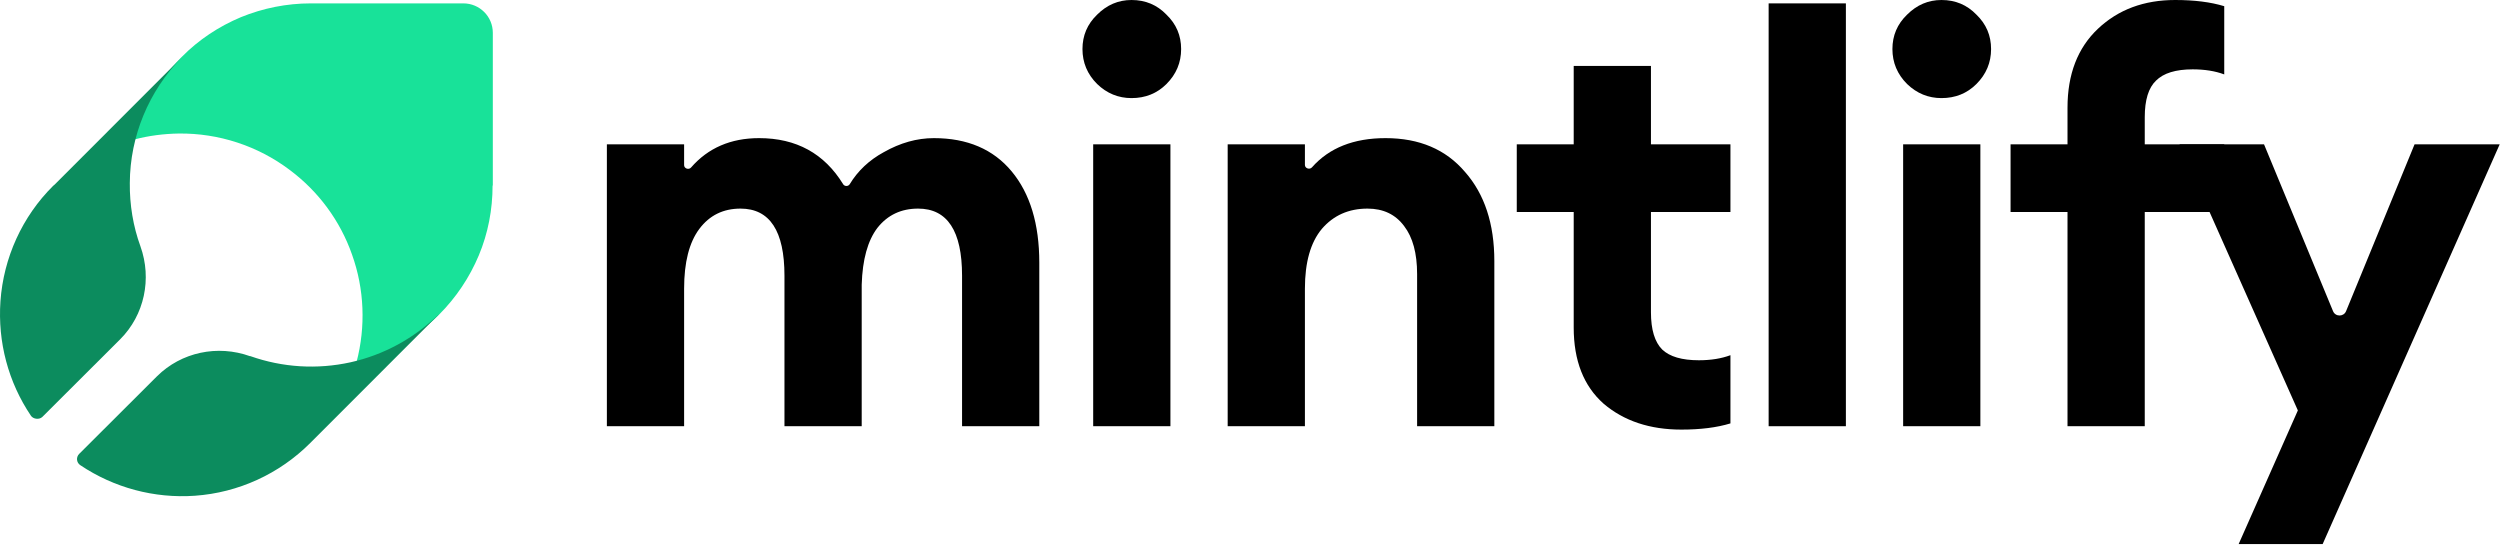
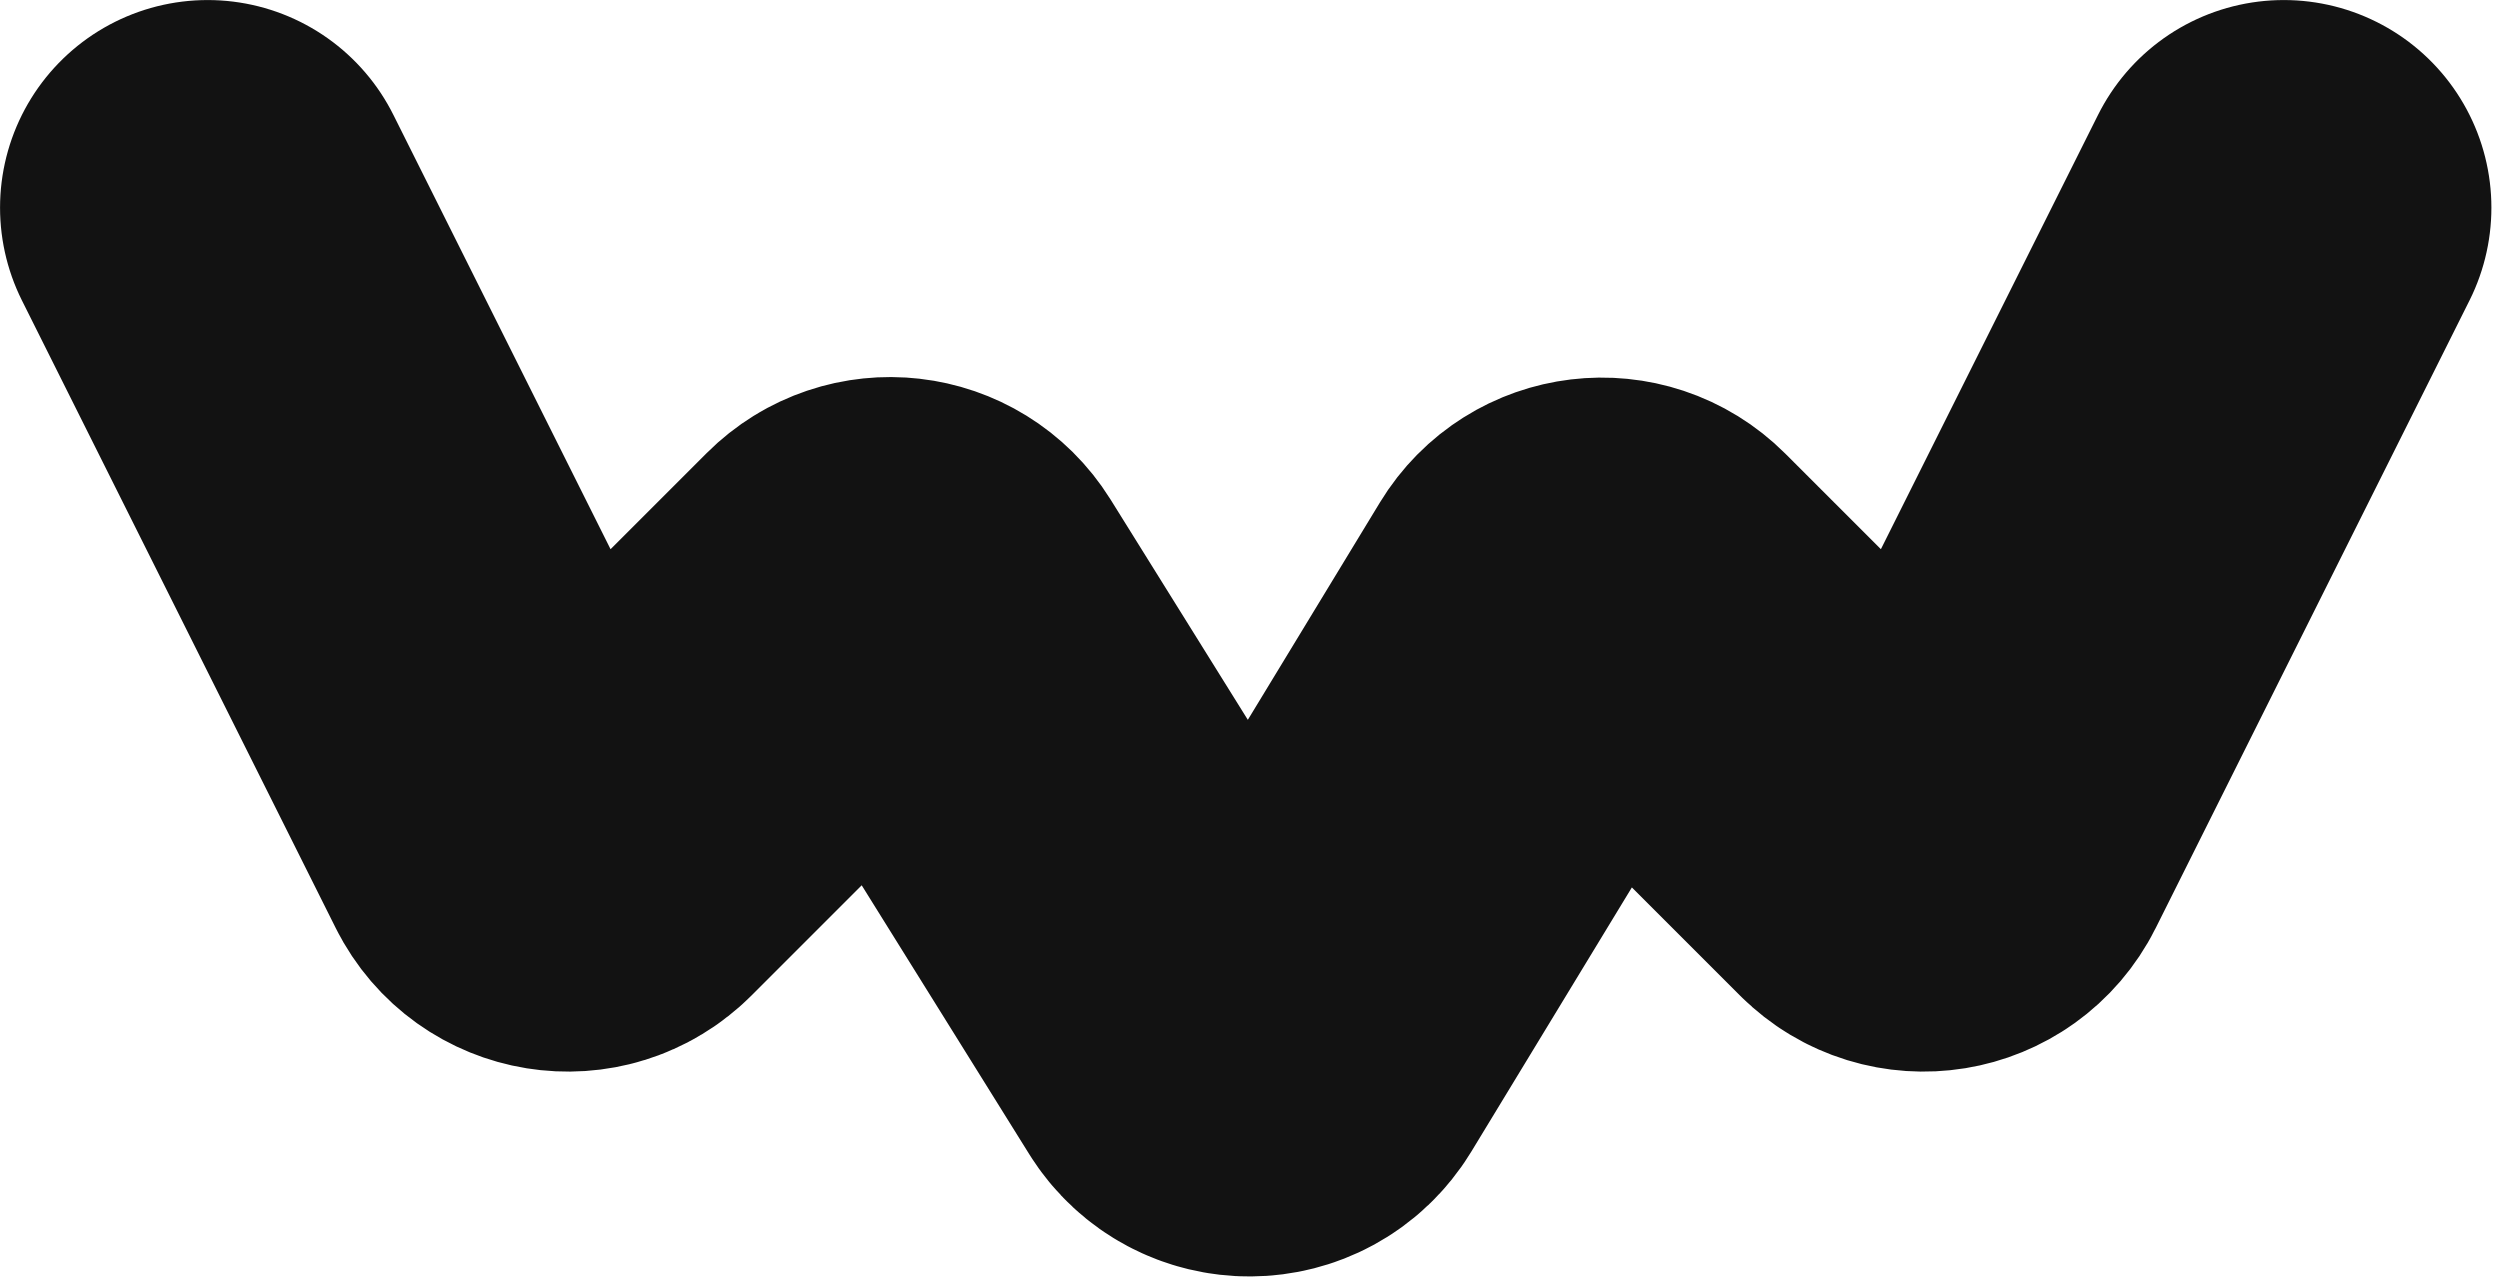
- <svg xmlns="http://www.w3.org/2000/svg" width="1682" height="367" viewBox="0 0 1682 367" fill="none">
-   <path d="M1562.69 366.037H1506.17L1546 276.14L1466.34 97.105H1523.24L1569.66 209.337C1571.28 213.26 1576.84 213.253 1578.45 209.325L1624.52 97.105H1681.79L1562.69 366.037Z" fill="black" />
-   <path d="M1391.02 286.761V142.622H1352.71V97.104H1391.02V72.449C1391.02 49.943 1397.85 32.242 1411.5 19.345C1425.16 6.448 1442.48 0 1463.47 0C1476.37 0 1487.37 1.391 1496.47 4.172V50.069C1490.4 47.793 1483.32 46.656 1475.23 46.656C1463.85 46.656 1455.63 49.184 1450.57 54.242C1445.51 59.046 1442.99 67.265 1442.99 78.897V97.104H1496.47V142.622H1442.99V286.761H1391.02Z" fill="black" />
-   <path d="M1306.22 66.001C1297.37 66.001 1289.66 62.84 1283.08 56.518C1276.51 49.943 1273.22 42.104 1273.22 33C1273.22 23.897 1276.51 16.184 1283.08 9.862C1289.66 3.287 1297.37 0 1306.22 0C1315.58 0 1323.42 3.287 1329.74 9.862C1336.31 16.184 1339.6 23.897 1339.6 33C1339.6 42.104 1336.31 49.943 1329.74 56.518C1323.42 62.84 1315.58 66.001 1306.22 66.001ZM1280.43 286.761V97.104H1332.39V286.761H1280.43Z" fill="black" />
-   <path d="M1189.94 286.761V2.276H1241.91V286.761H1189.94Z" fill="black" />
-   <path d="M1131.24 289.037C1110 289.037 1092.55 283.221 1078.89 271.588C1065.49 259.703 1058.79 242.634 1058.79 220.381V142.622H1020.48V97.104H1058.79V44.38H1110.76V97.104H1164.24V142.622H1110.76V210.14C1110.76 221.772 1113.29 230.117 1118.34 235.174C1123.4 239.979 1131.62 242.381 1143 242.381C1151.09 242.381 1158.17 241.243 1164.24 238.967V284.864C1155.14 287.646 1144.14 289.037 1131.24 289.037Z" fill="black" />
-   <path d="M825.979 286.761V97.104H877.945V110.967C877.945 113.311 881.135 114.347 882.688 112.591C894.273 99.485 910.773 92.932 932.187 92.932C954.946 92.932 972.774 100.518 985.67 115.691C998.82 130.61 1005.39 150.587 1005.39 175.622V286.761H953.429V184.346C953.429 170.438 950.521 159.691 944.704 152.105C938.888 144.265 930.67 140.346 920.049 140.346C907.405 140.346 897.164 144.898 889.325 154.001C881.738 163.105 877.945 176.507 877.945 194.208V286.761H825.979Z" fill="black" />
-   <path d="M761.286 66.001C752.436 66.001 744.723 62.84 738.148 56.518C731.574 49.943 728.286 42.104 728.286 33C728.286 23.897 731.574 16.184 738.148 9.862C744.723 3.287 752.436 0 761.286 0C770.643 0 778.482 3.287 784.804 9.862C791.379 16.184 794.666 23.897 794.666 33C794.666 42.104 791.379 49.943 784.804 56.518C778.482 62.84 770.643 66.001 761.286 66.001ZM735.493 286.761V97.104H787.459V286.761H735.493Z" fill="black" />
-   <path d="M647.273 286.761V185.484C647.273 155.392 637.411 140.346 617.686 140.346C606.307 140.346 597.204 144.645 590.376 153.243C583.801 161.84 580.261 174.61 579.755 191.553V286.761H527.789V185.484C527.789 155.392 517.927 140.346 498.203 140.346C486.571 140.346 477.341 144.898 470.513 154.001C463.685 163.105 460.272 176.507 460.272 194.208V286.761H408.306V97.104H460.272V111.103C460.272 113.435 463.407 114.462 464.939 112.704C476.419 99.522 491.68 92.932 510.72 92.932C535.742 92.932 554.588 103.262 567.259 123.923C568.258 125.553 570.718 125.527 571.712 123.894C577.189 114.891 584.802 107.731 594.548 102.415C605.675 96.093 616.928 92.932 628.307 92.932C650.813 92.932 668.261 100.392 680.652 115.311C693.043 130.231 699.239 150.714 699.239 176.76V286.761H647.273Z" fill="black" />
-   <path d="M331.569 124.833V22.09C331.569 11.065 322.625 2.276 311.764 2.276H209.069C192.938 2.276 176.967 5.472 162.113 11.544C147.26 17.775 133.685 26.724 122.345 38.228L121.546 39.027C106.533 54.207 95.833 73.062 90.402 93.834C100.145 91.277 110.206 89.999 120.268 89.839C147.1 89.52 173.453 98.148 194.855 114.287C214.18 128.668 228.873 148.481 236.859 171.331C245.164 194.5 246.122 219.746 239.893 243.554C260.496 238.122 279.503 227.416 294.675 212.396L295.474 211.597C306.813 200.252 315.917 186.67 322.145 171.81C328.374 156.95 331.409 140.971 331.409 124.833H331.569Z" fill="#18E299" />
-   <path d="M87.337 123.098C87.496 91.579 100.066 61.334 122.182 38.73L36.739 124.212C36.421 124.531 36.102 124.69 35.784 125.008C14.941 145.702 2.371 173.4 0.303 202.69C-1.607 230.07 5.553 257.131 20.828 279.736C22.285 281.892 26.238 282.601 28.466 280.532L80.813 228.319C97.202 211.923 102.293 187.568 94.497 165.759C89.564 152.229 87.178 137.743 87.337 123.098Z" fill="#0C8C5E" />
-   <path d="M294.976 211.605C278.587 227.683 258.062 238.826 235.786 243.761C213.351 248.695 190.121 247.263 168.482 239.622C168.482 239.622 168.323 239.622 168.164 239.622C146.365 231.822 122.022 236.916 105.633 253.153L53.285 305.365C51.057 307.594 51.376 311.255 54.081 313.006C76.674 328.128 103.724 335.451 131.091 333.541C160.368 331.471 187.894 318.896 208.737 298.043L209.533 297.247L294.976 211.764V211.605Z" fill="#0C8C5E" />
+ <svg xmlns="http://www.w3.org/2000/svg" width="289" height="148" viewBox="0 0 289 148" fill="none">
+   <path d="M24.005 24.005L60.282 96.559C62.114 100.223 66.996 101.015 69.892 98.119L98.665 69.346C101.395 66.615 105.957 67.138 107.999 70.416L139.349 120.73C141.713 124.524 147.247 124.493 149.569 120.673L180.038 70.534C182.057 67.21 186.657 66.657 189.408 69.408L218.119 98.119C221.015 101.015 225.897 100.223 227.728 96.559L264.005 24.005" stroke="#121212" stroke-width="48" stroke-miterlimit="3.994" stroke-linecap="round" />
</svg>
